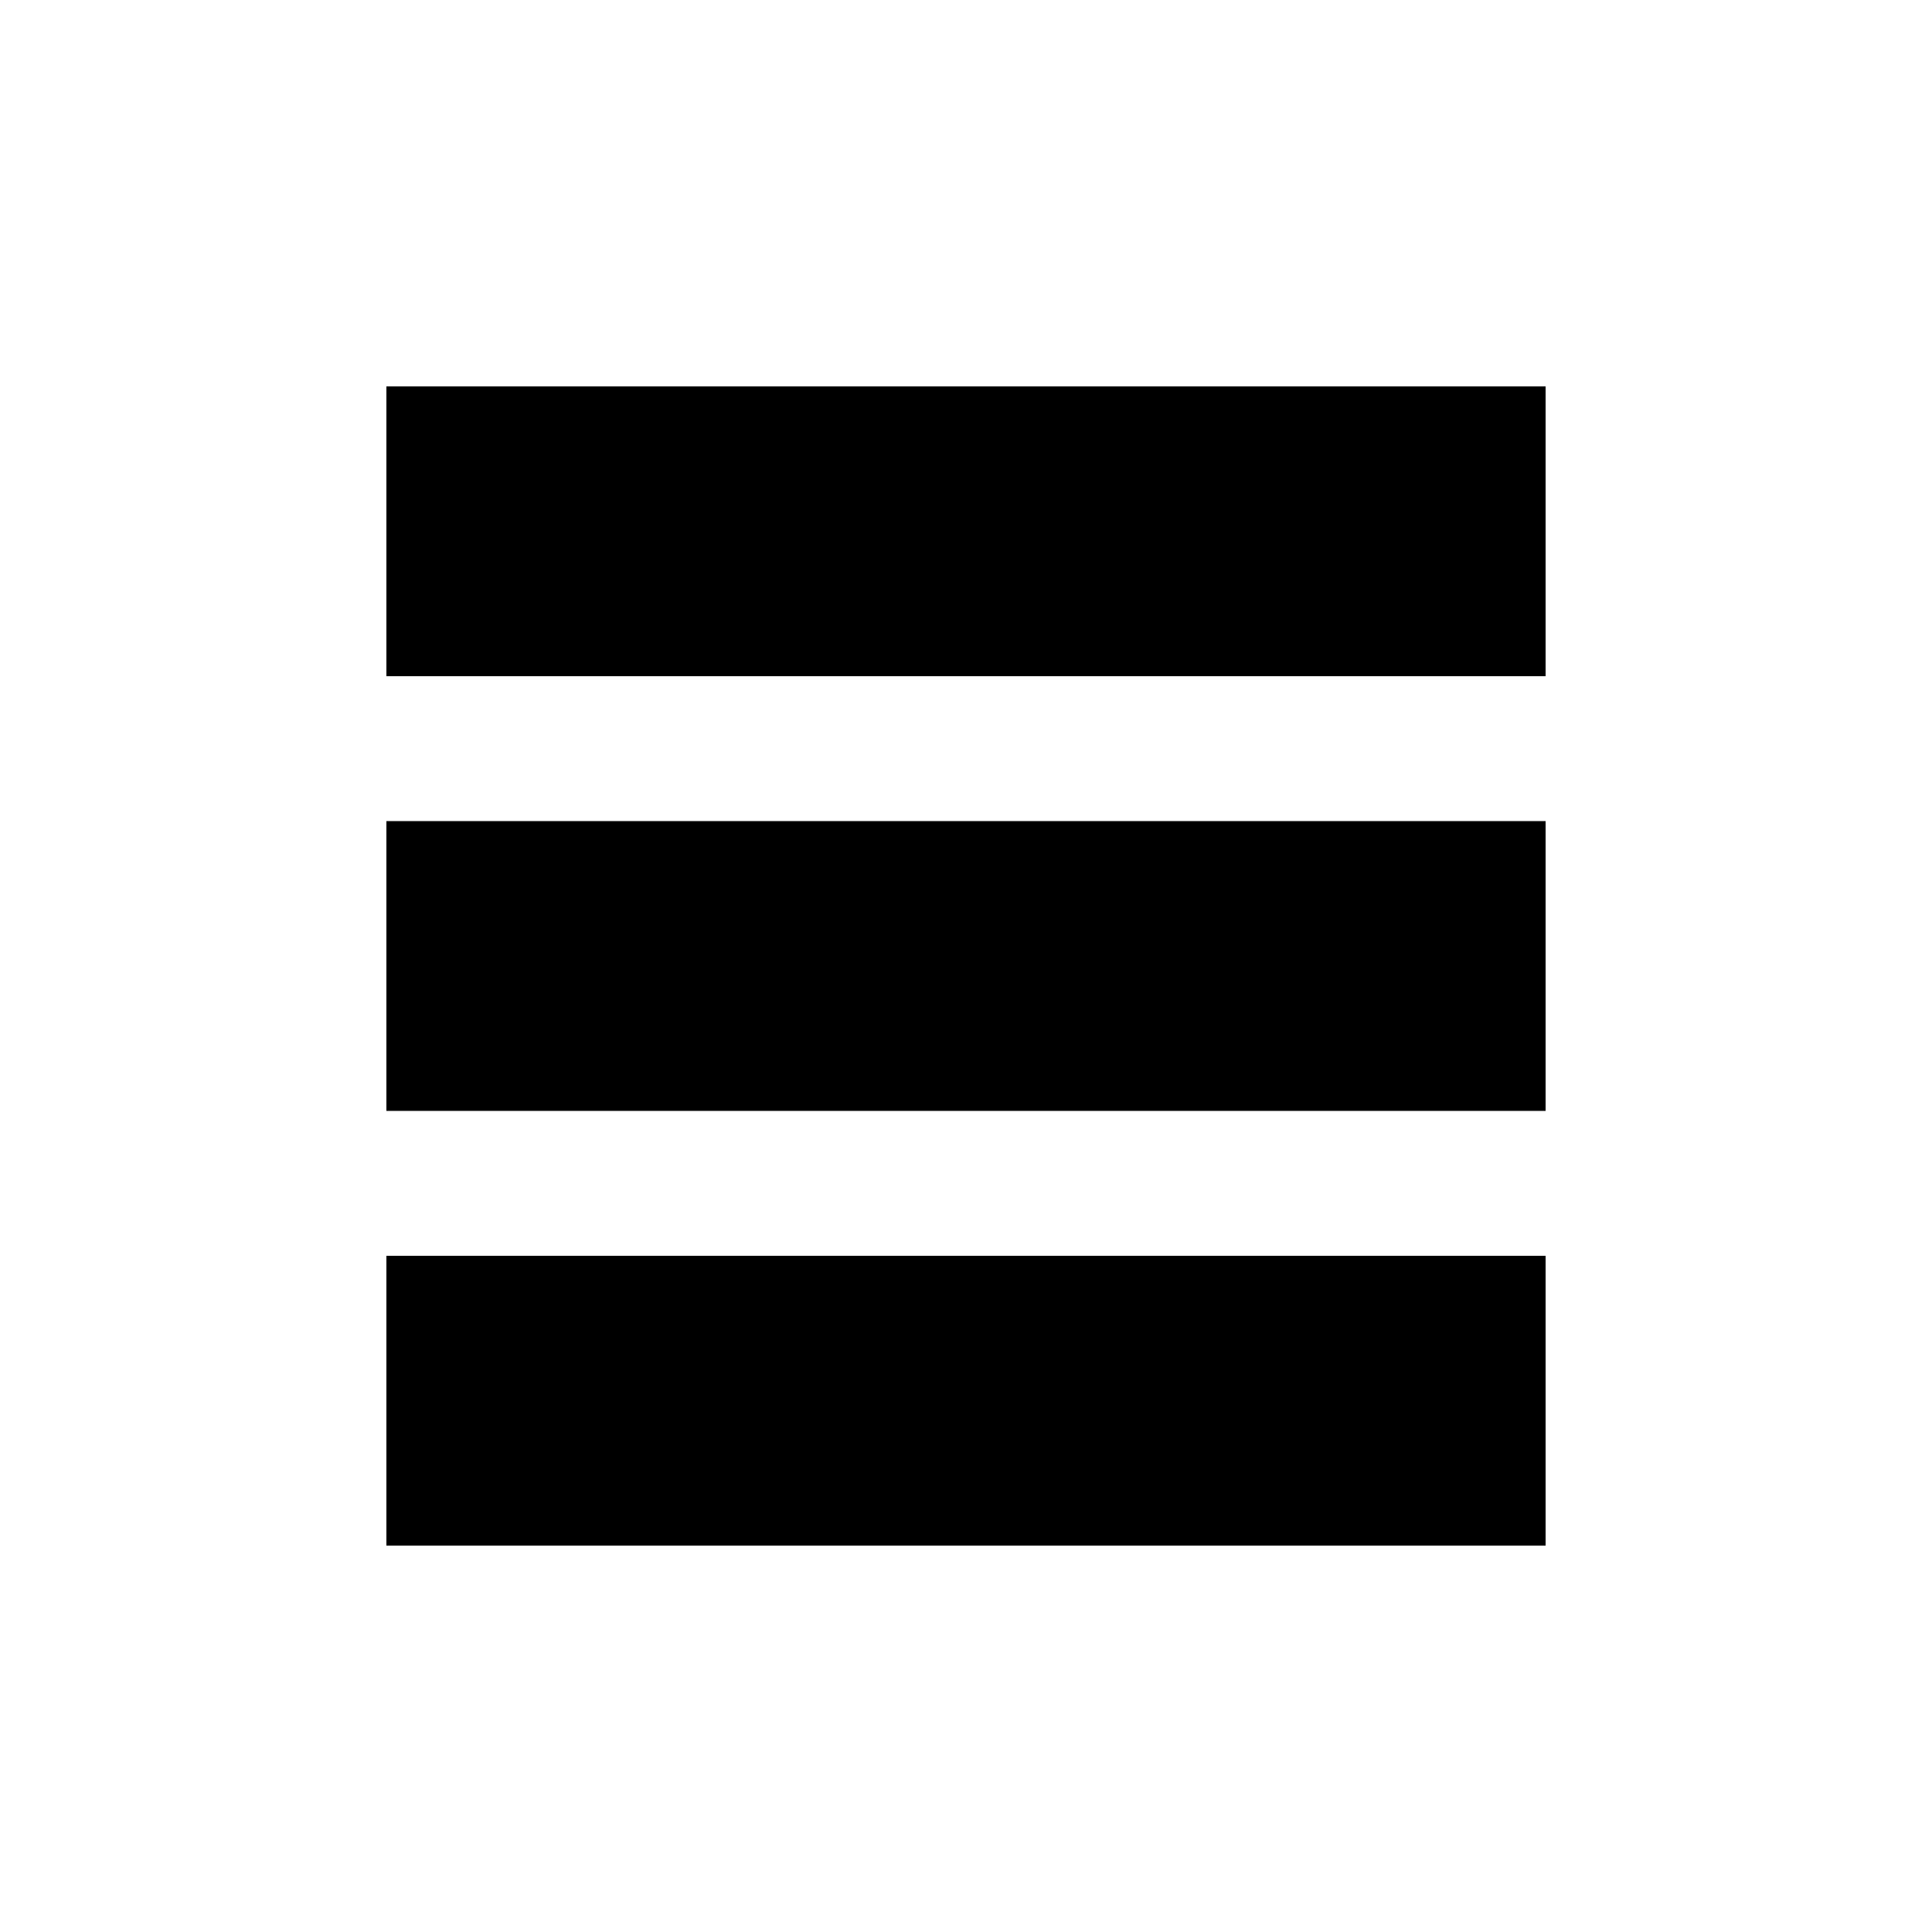
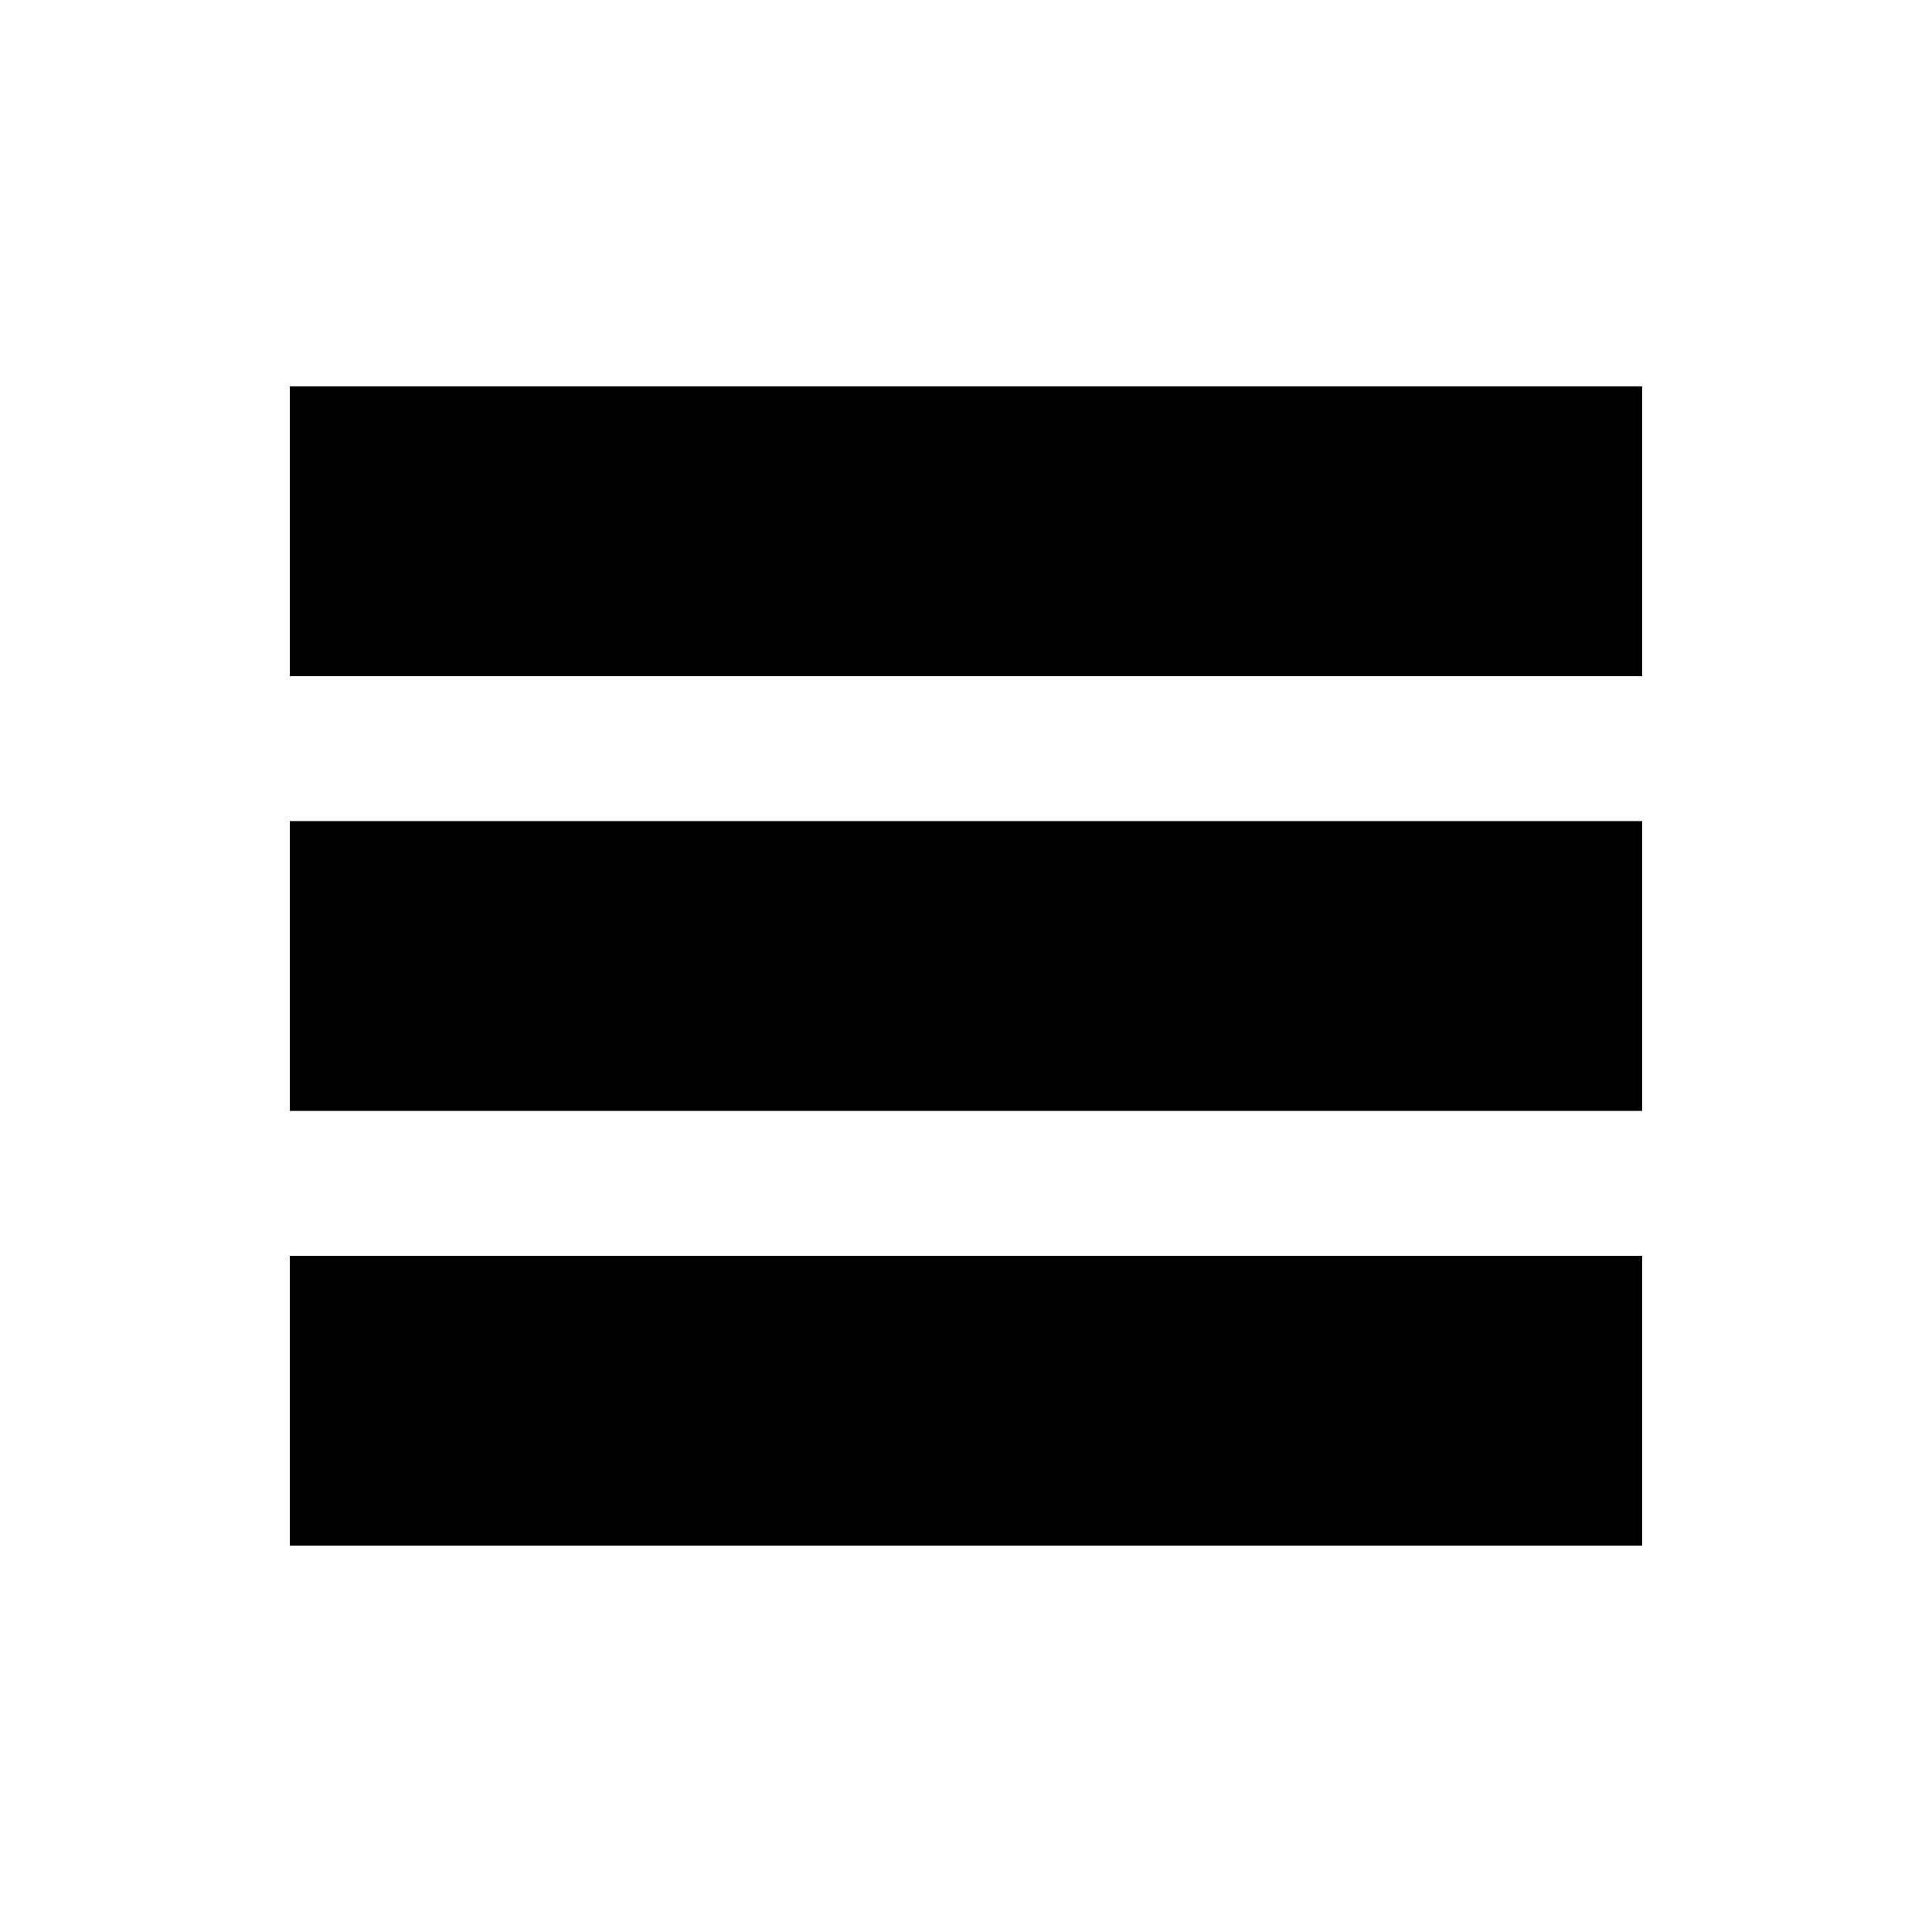
<svg xmlns="http://www.w3.org/2000/svg" enable-background="new 0 0 20 20" height="20" viewBox="0 0 20 20" width="20">
-   <g>
-     <rect fill="none" height="20" width="20" x="0" y="0" />
-     <path d="M16,7H4V4h12V7z M16,8.5H4v3h12V8.5z M16,13H4v3h12V13z" />
-   </g>
+   <rect fill="none" height="20" width="20" x="0" y="0" />
+   <path d="M17,7H3V4h14V7z M17,8.5H3v3h14V8.5z M17,13H3v3h14V13z" />
</svg>
